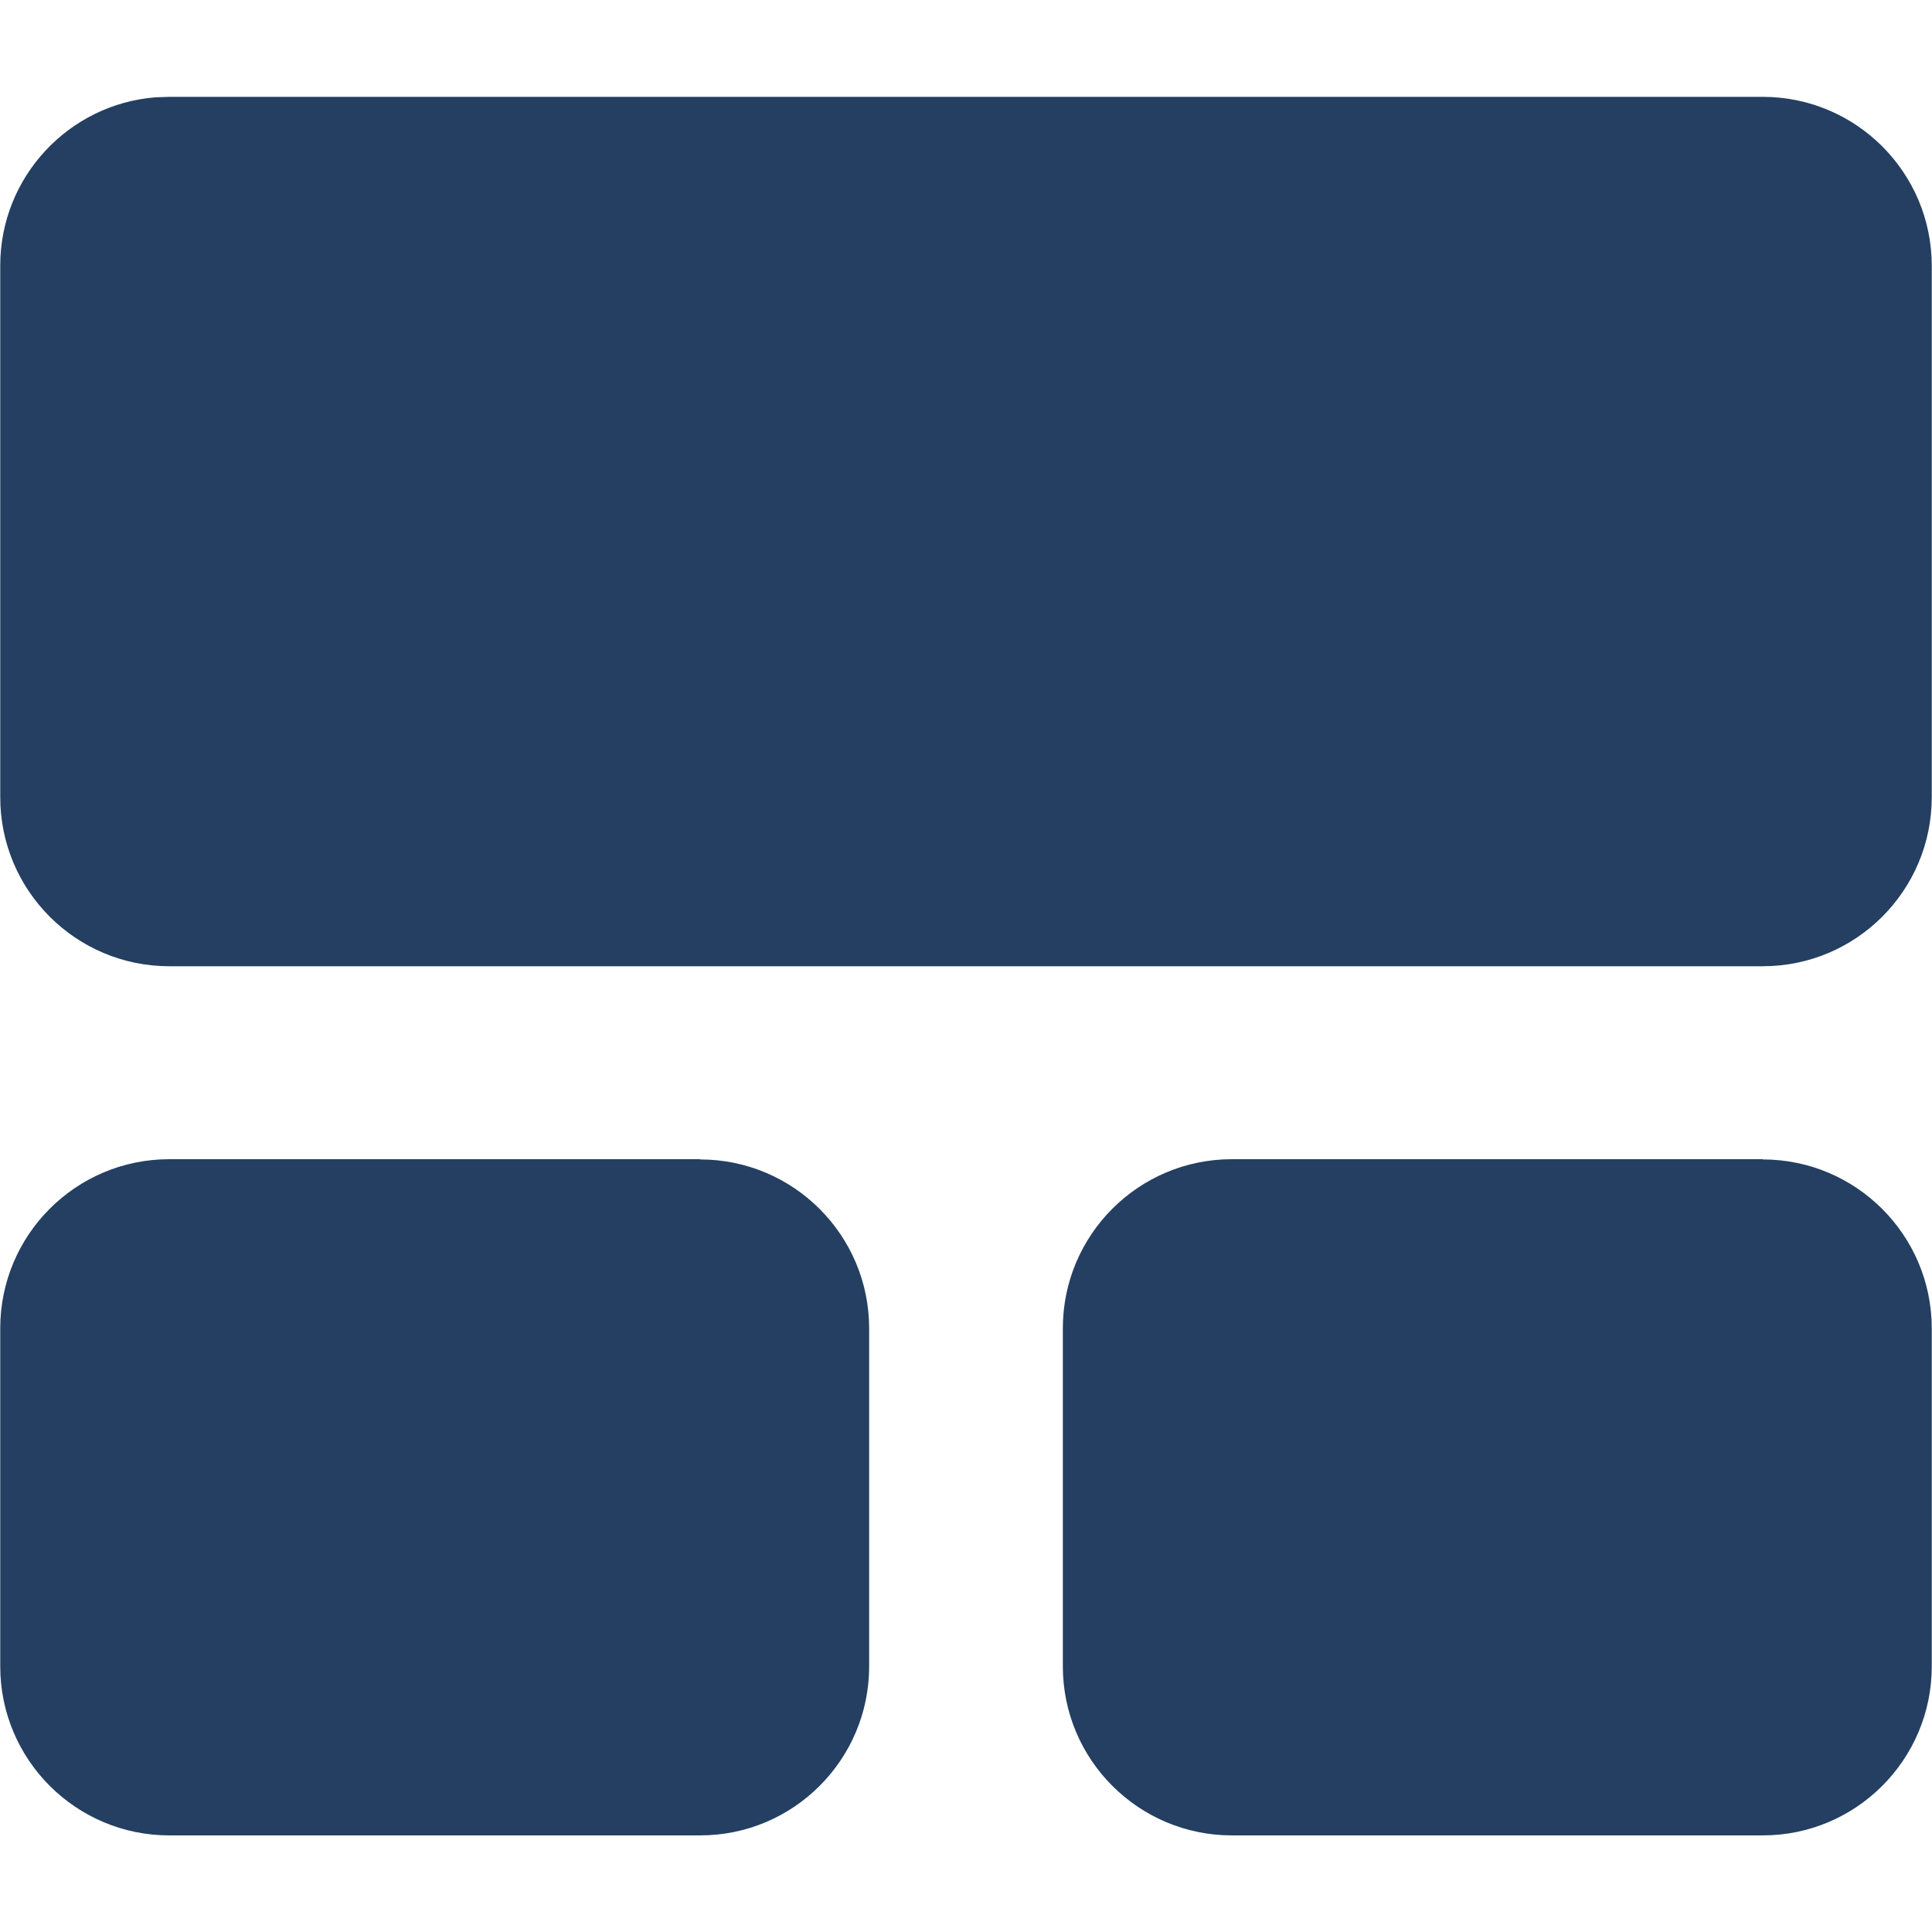
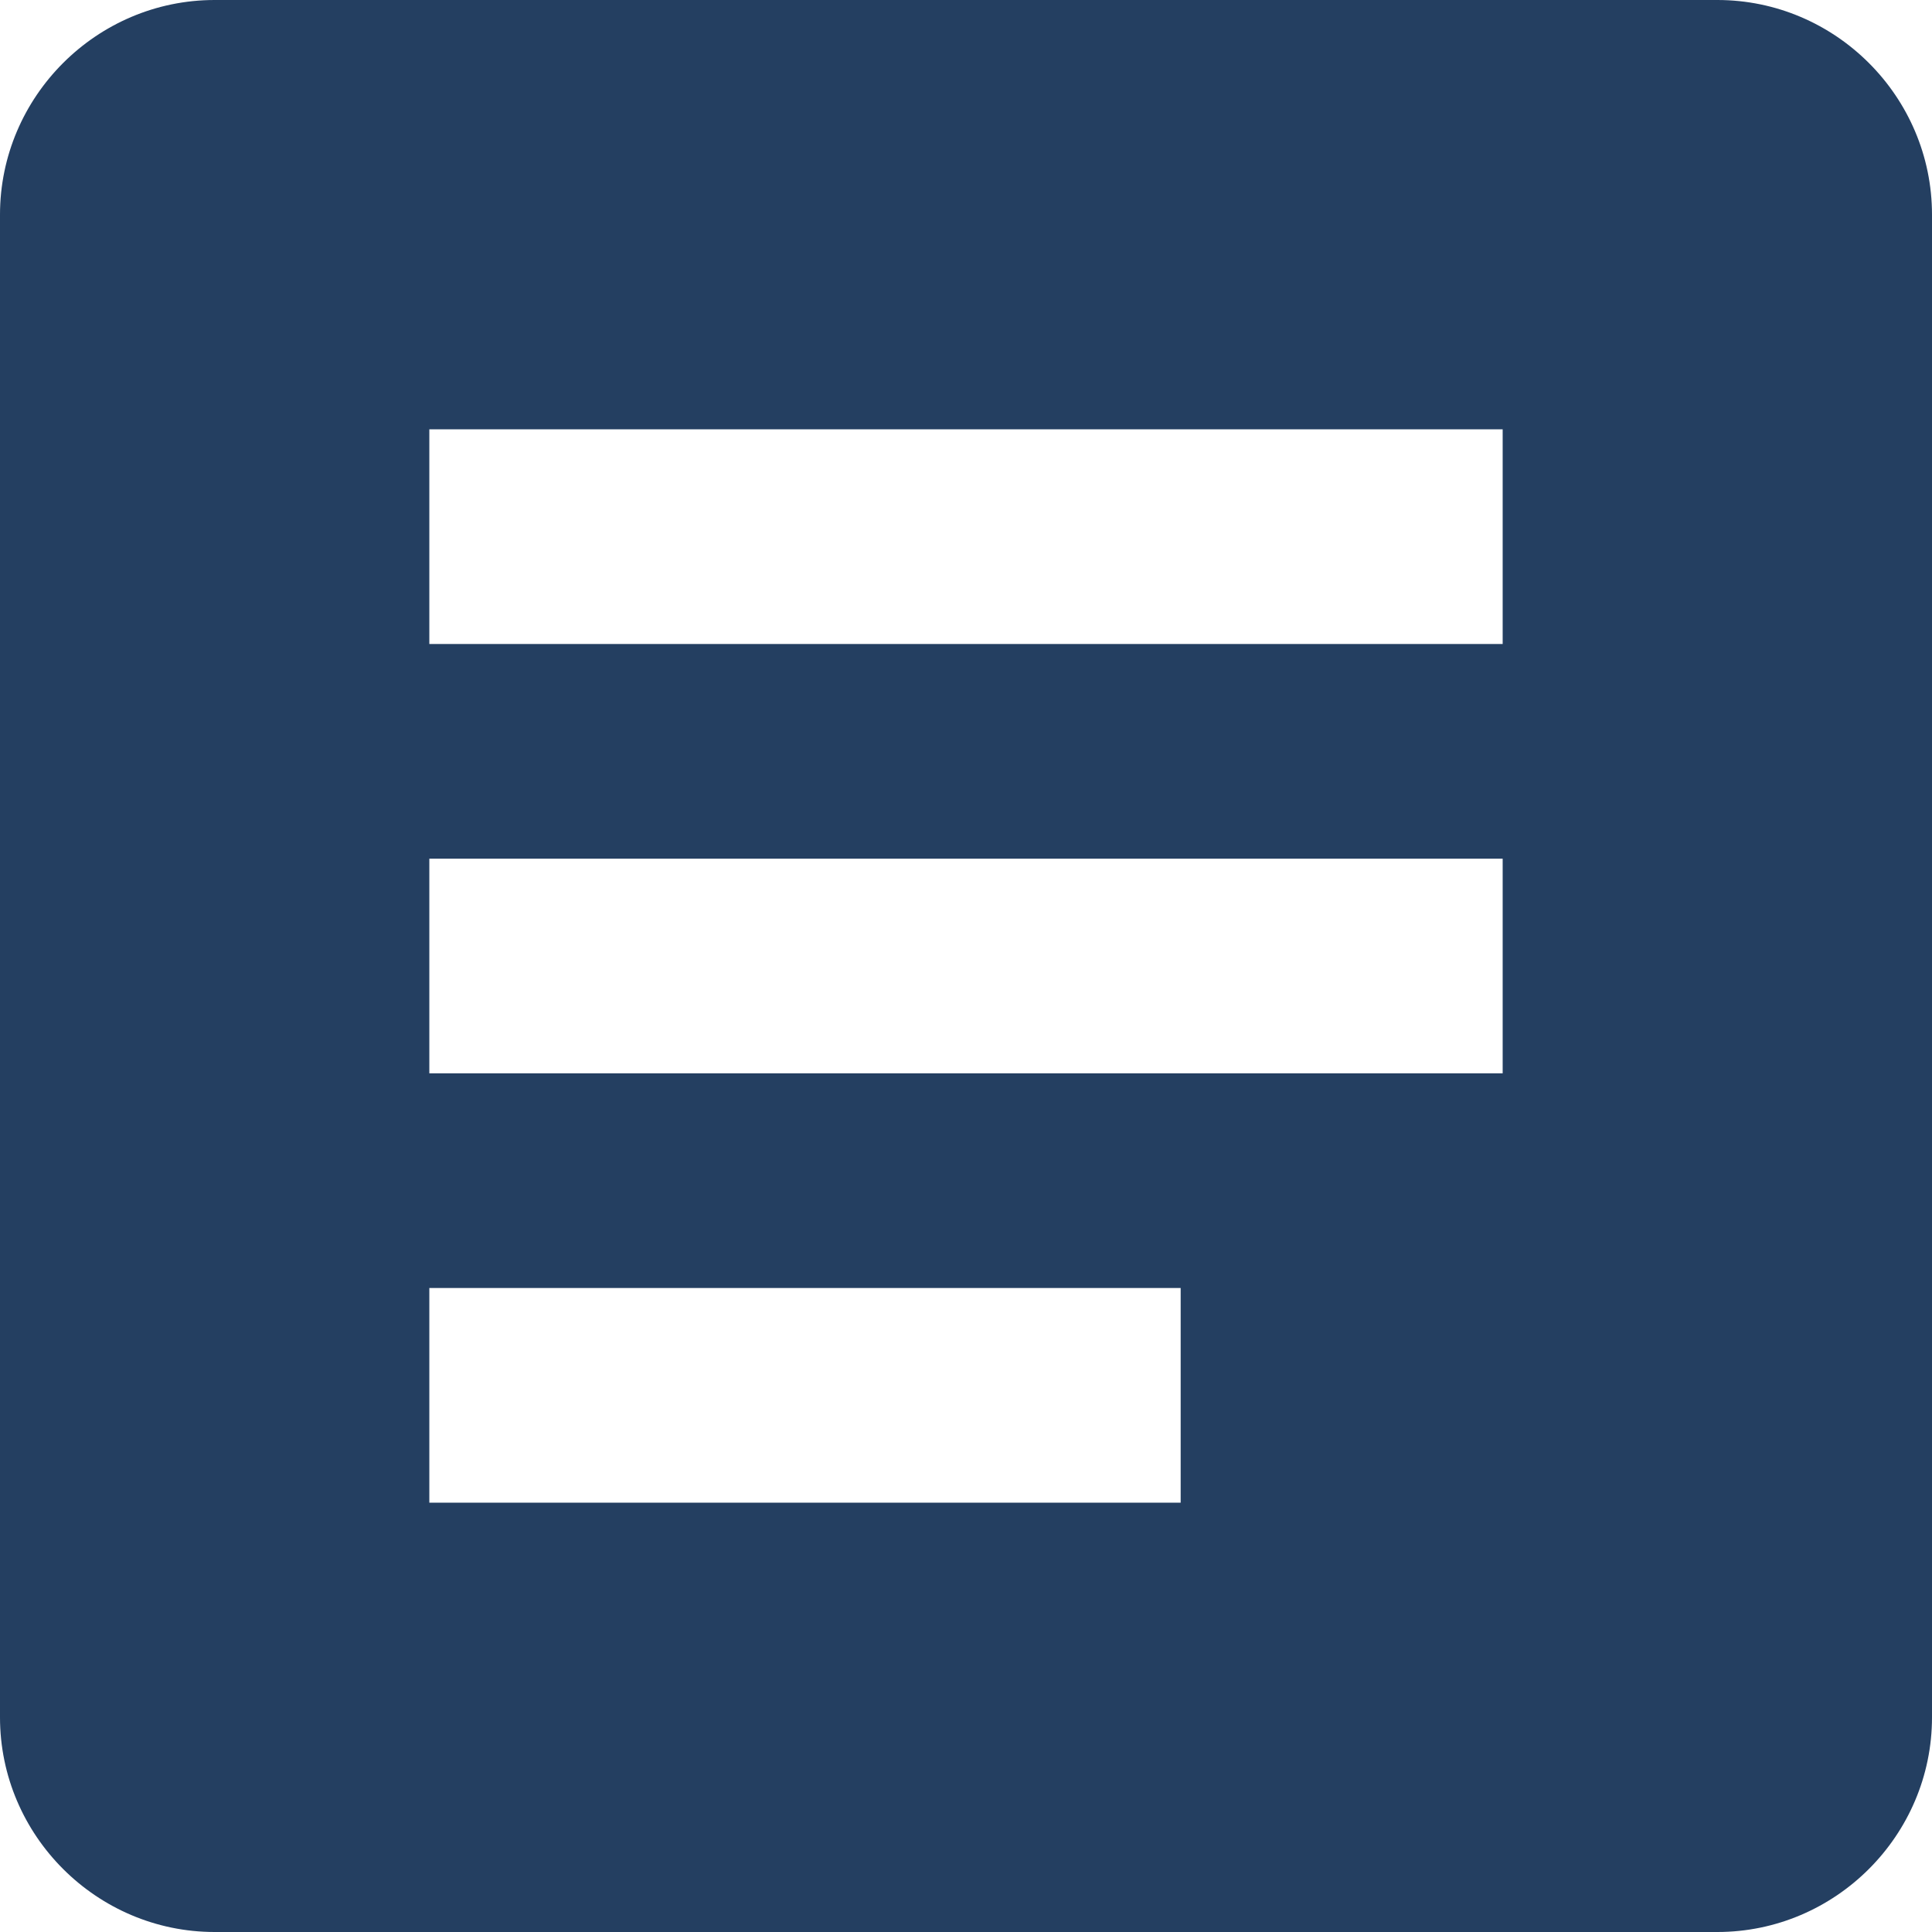
- <svg xmlns="http://www.w3.org/2000/svg" version="1.1" id="Layer_1" x="0px" y="0px" viewBox="0 0 800 800" style="enable-background:new 0 0 800 800;" xml:space="preserve">
-   <style type="text/css">
- 	.st0{fill:#243F61;}
- </style>
-   <g id="_xD83D__xDD0D_-Product-Icons">
-     <g id="ic_fluent_broad_activity_feed_24_filled">
-       <path id="_xD83C__xDFA8_-Color" class="st0" d="M289.9,480.1c38.6,0,70,31.3,70,70V690c0,38.6-31.3,70-70,70H70.1    c-38.6,0-70-31.3-70-70V550c0-38.6,31.3-70,70-70H289.9z M729.9,480.1c38.6,0,70,31.3,70,70V690c0,38.6-31.3,70-70,70H510.1    c-38.6,0-70-31.3-70-70V550c0-38.6,31.3-70,70-70H729.9z M729.9,40.1c38.6,0,70,31.3,70,70v220c0,38.6-31.3,70-70,70H70.1    c-38.6,0-70-31.3-70-70V110c0-36.7,28.3-66.8,64.2-69.7l5.7-0.2H729.9z" />
-     </g>
-   </g>
+ <svg xmlns="http://www.w3.org/2000/svg" viewBox="3 3 18 18">
+   <path fill="#243F61" d="M19 3H5c-1.1 0-2 .9-2 2v14c0 1.1.9 2 2 2h14c1.1 0 2-.9 2-2V5c0-1.1-.9-2-2-2zm-5 14H7v-2h7v2zm3-4H7v-2h10v2zm0-4H7V7h10v2z" />
</svg>
